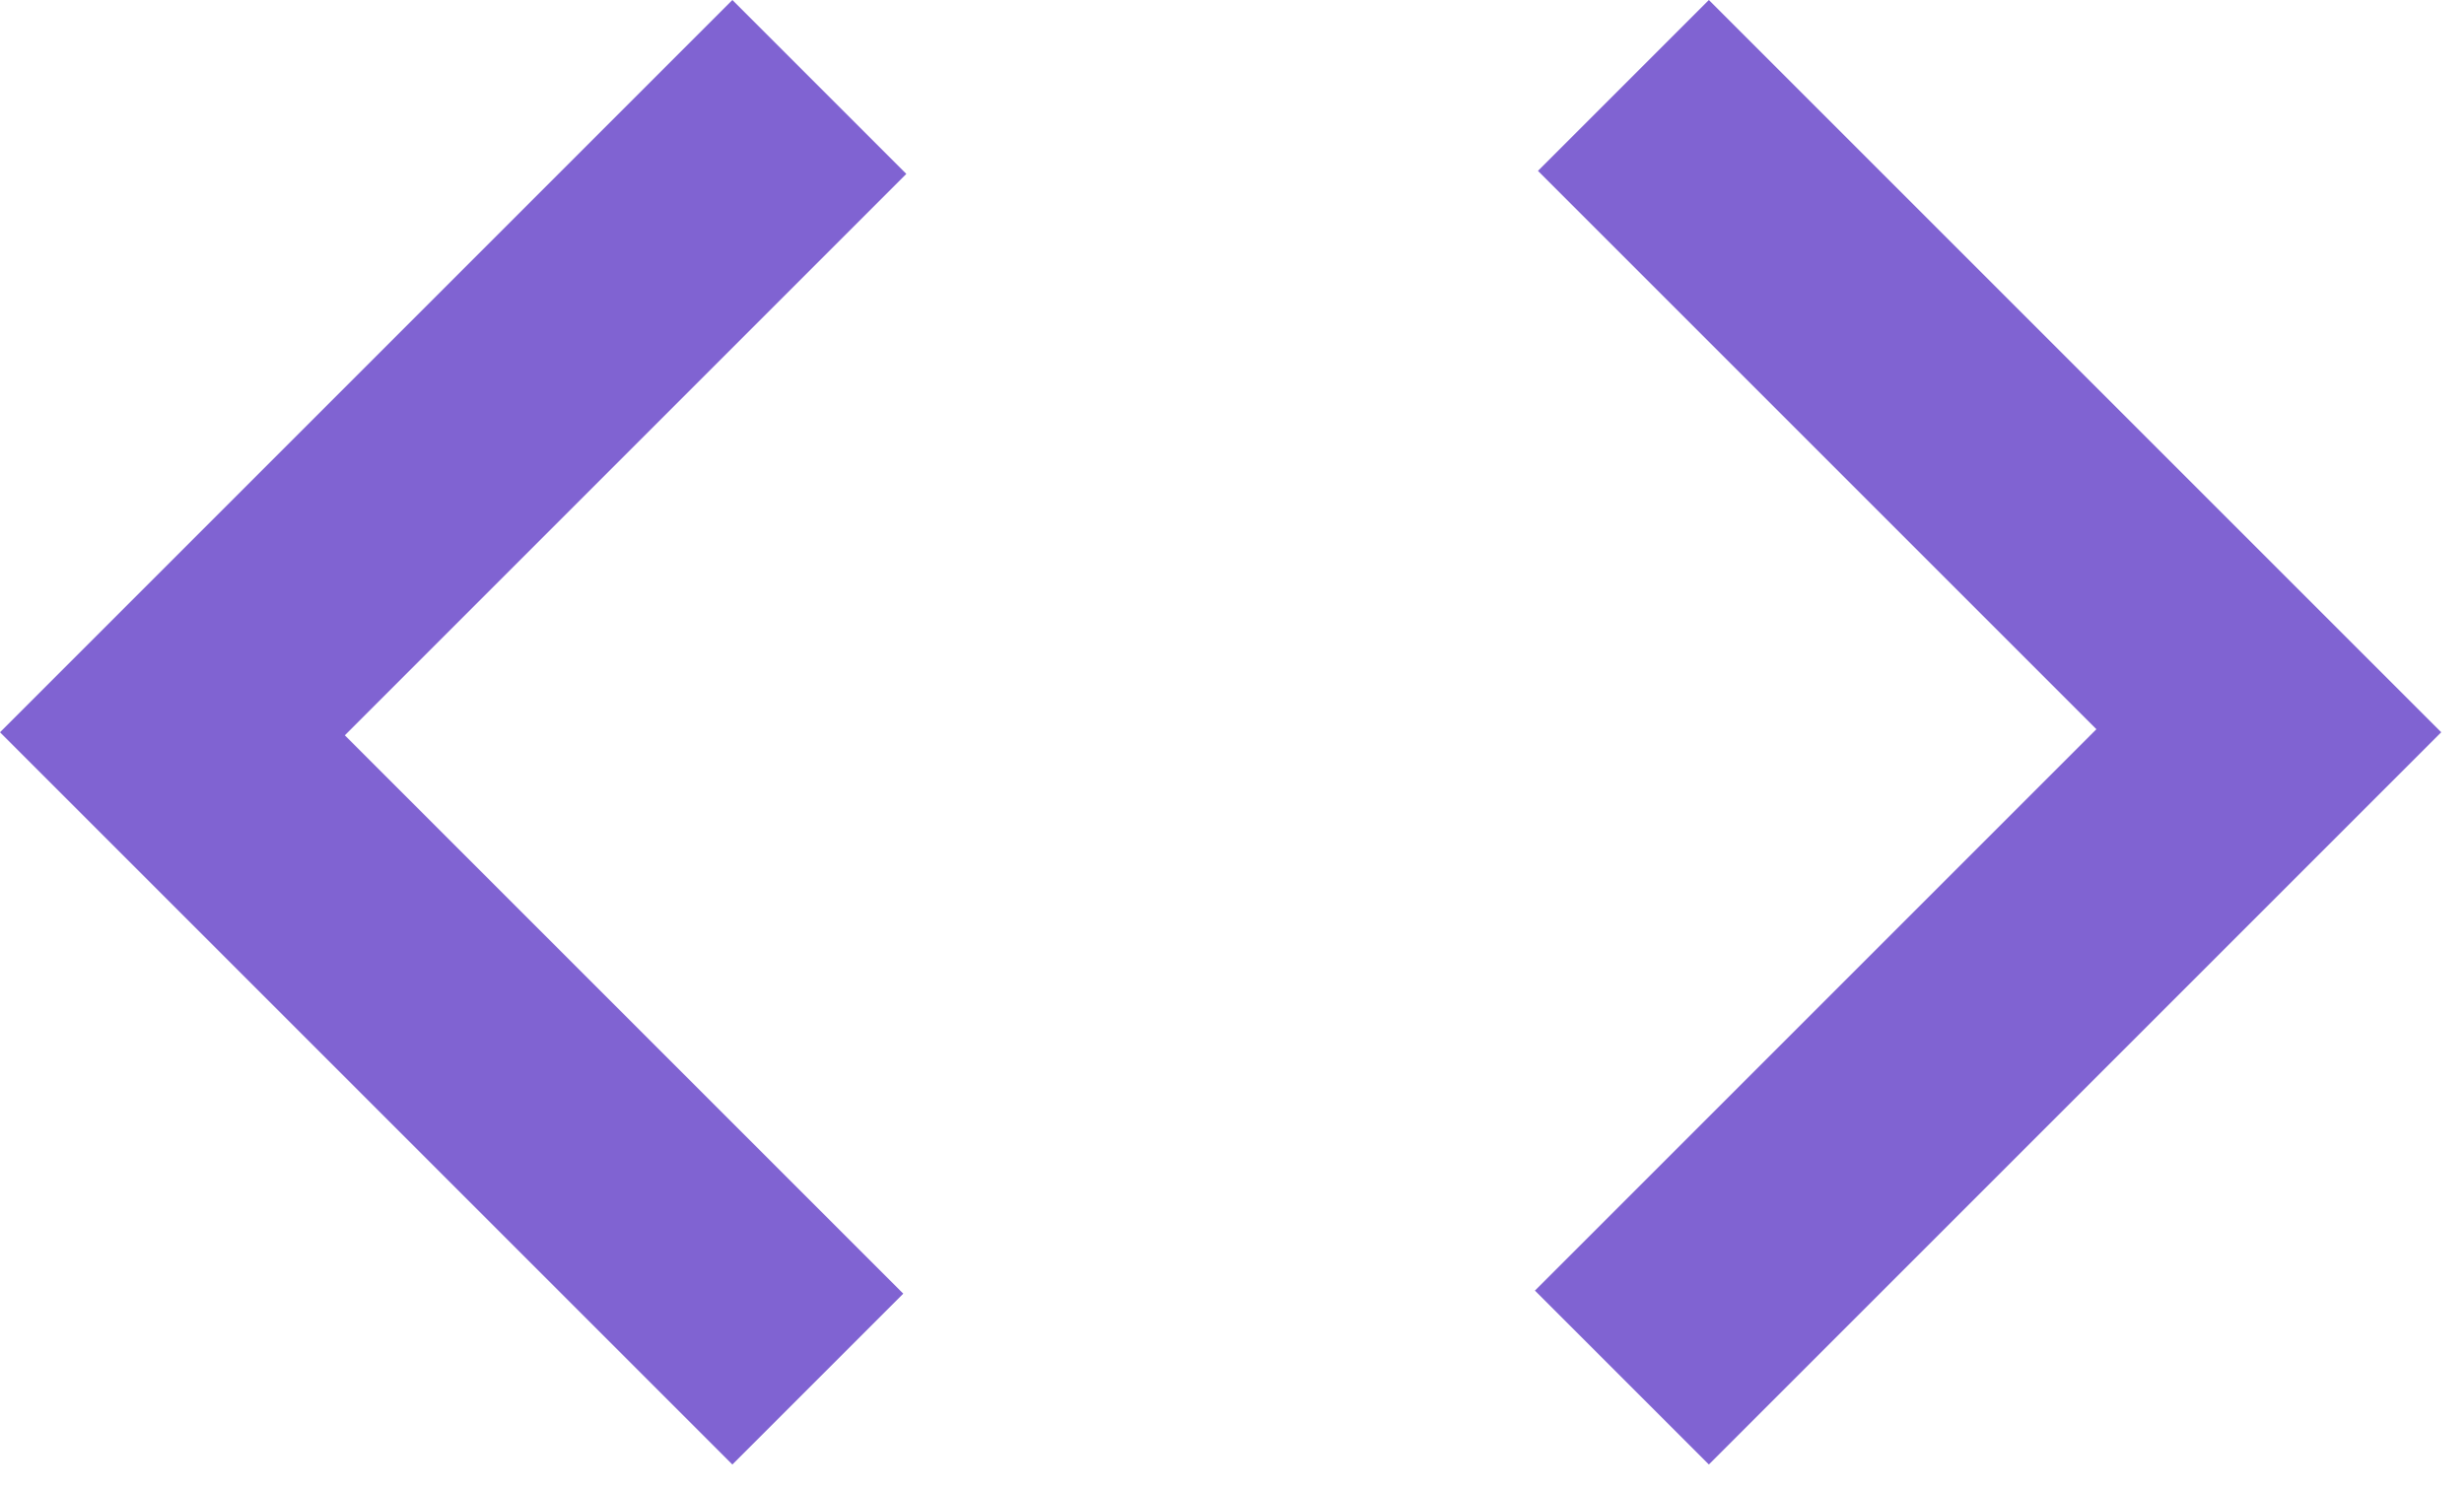
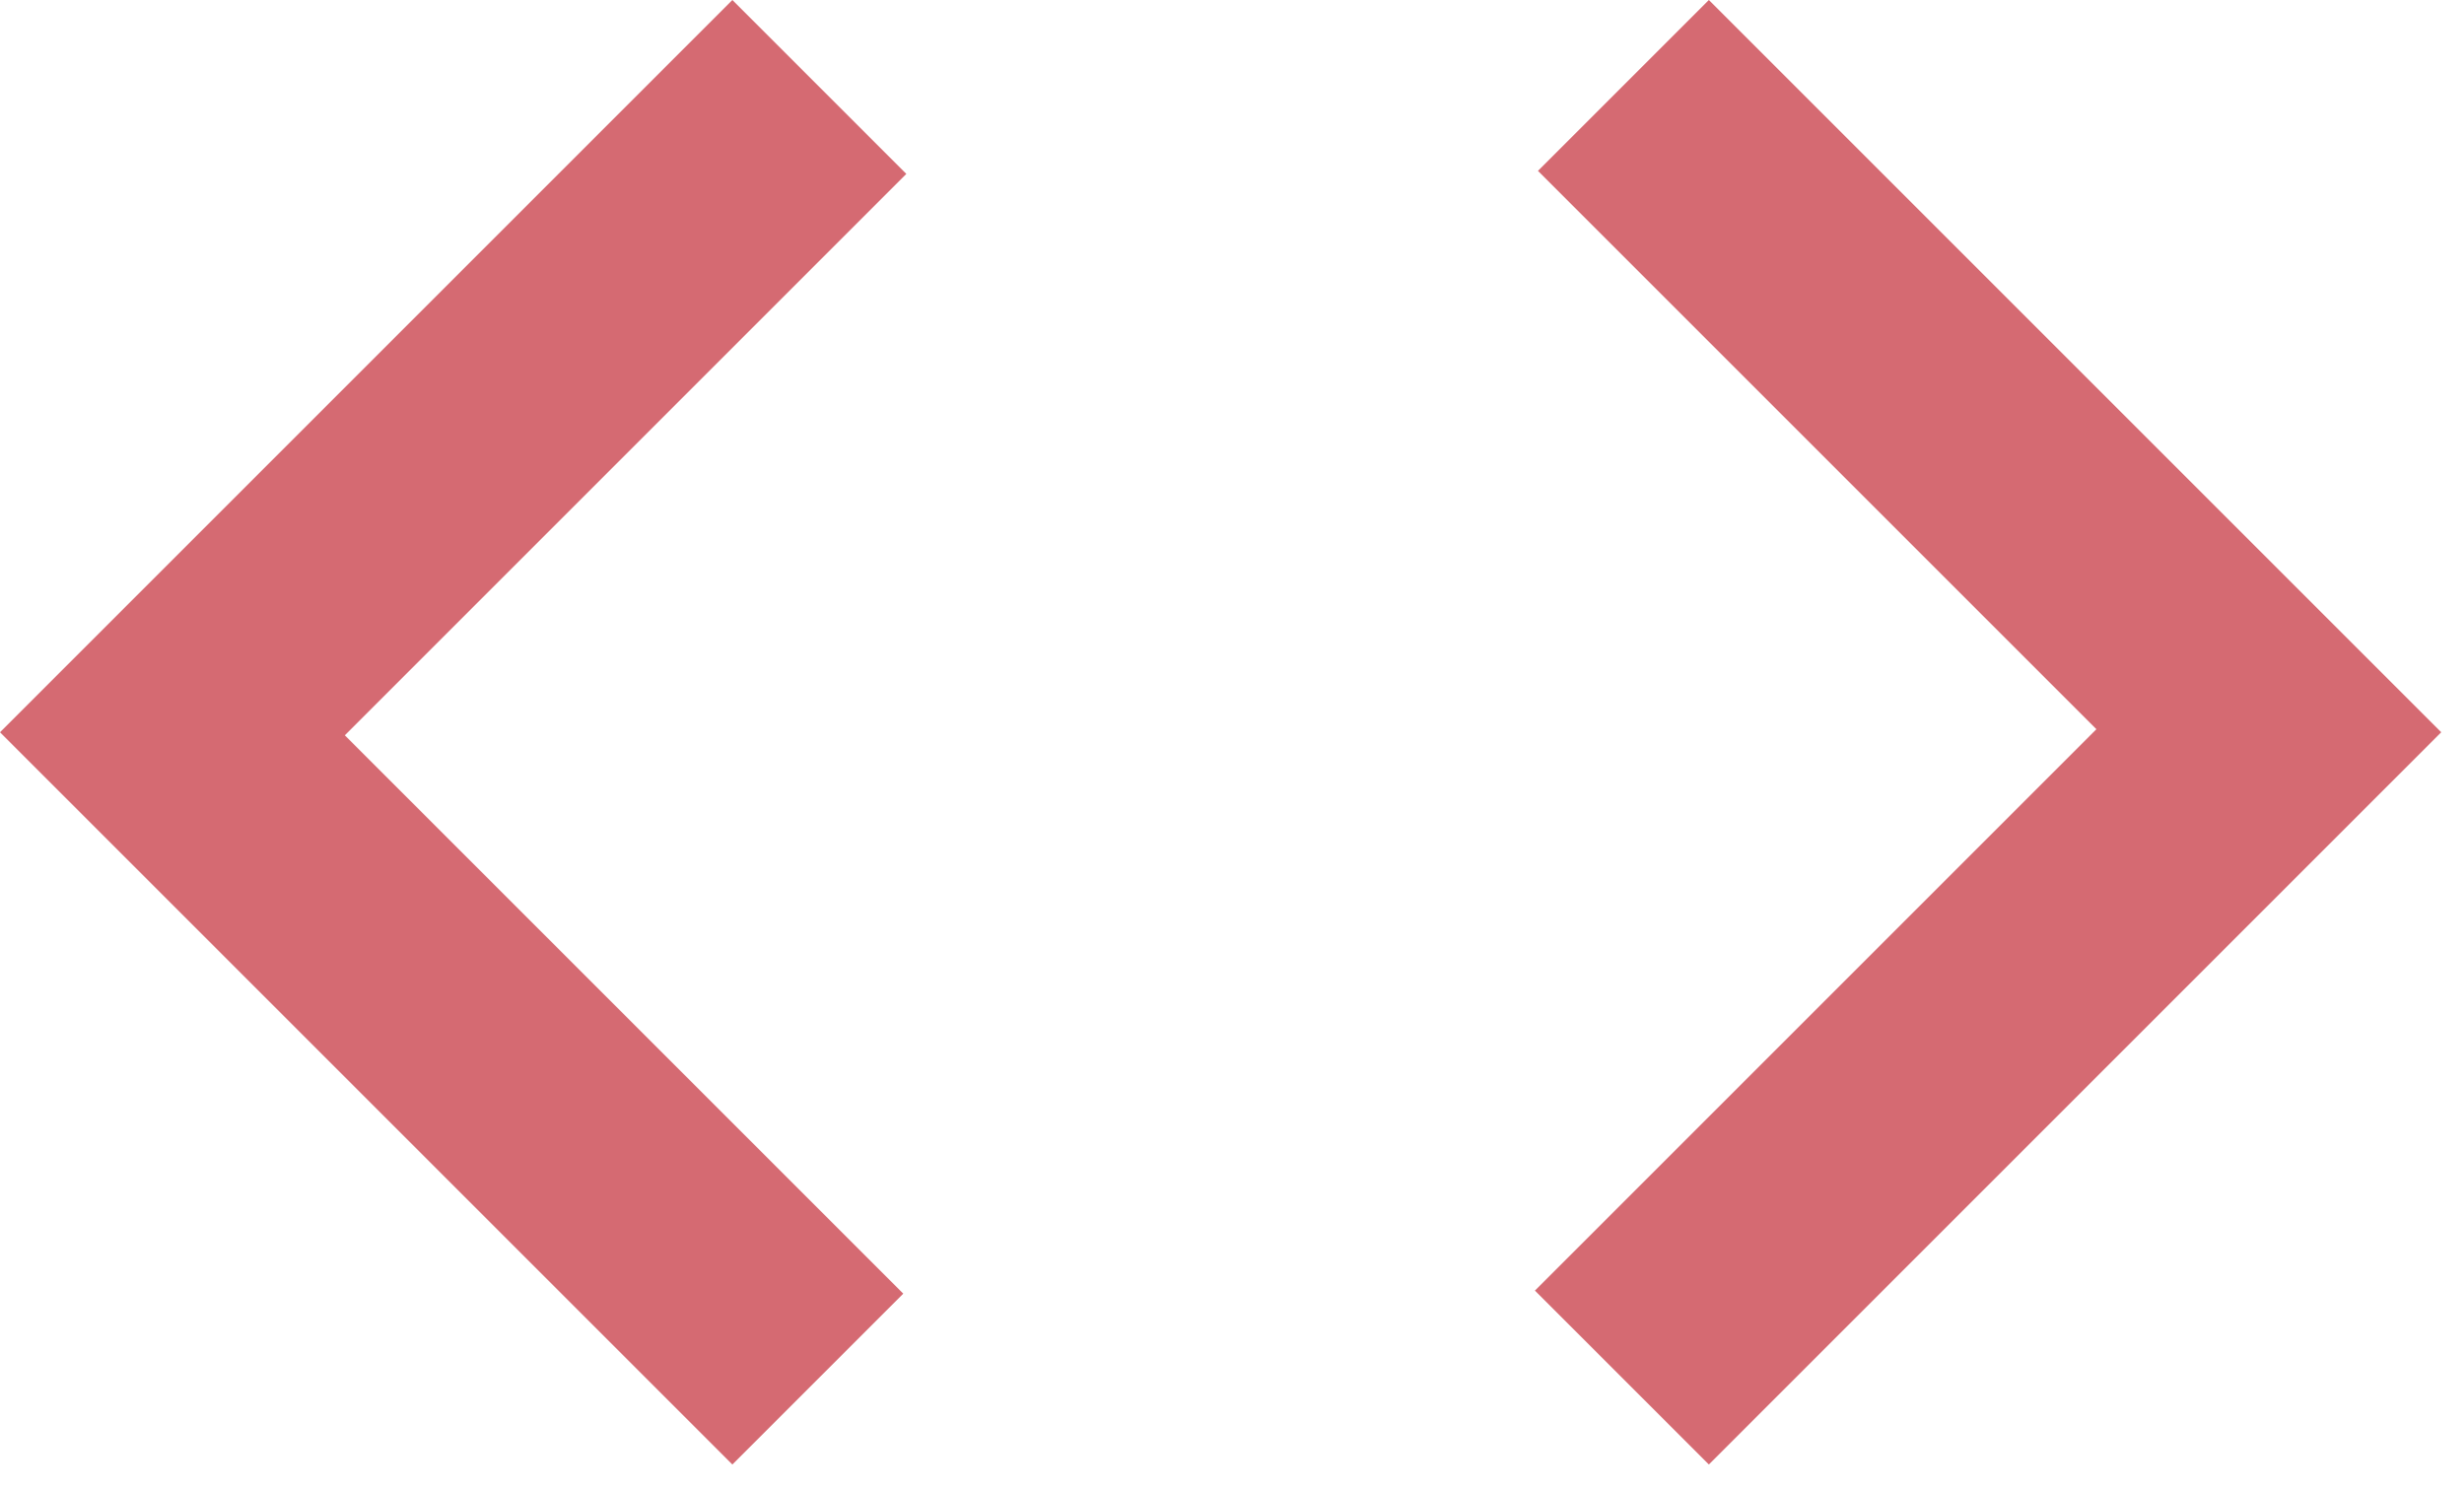
<svg xmlns="http://www.w3.org/2000/svg" width="96" height="58" viewBox="0 0 96 58" fill="none">
-   <path d="M28.534 57.068L0 28.534L28.534 0L35.311 6.777L13.435 28.653L35.192 50.41L28.534 57.068ZM66.579 57.068L59.802 50.291L81.678 28.415L59.921 6.658L66.579 0L95.113 28.534L66.579 57.068Z" fill="#8063D2" />
+   <path d="M28.534 57.068L0 28.534L28.534 0L35.311 6.777L13.435 28.653L35.192 50.41L28.534 57.068ZM66.579 57.068L59.802 50.291L81.678 28.415L59.921 6.658L66.579 0L95.113 28.534L66.579 57.068Z" fill="#D56A72" />
</svg>
